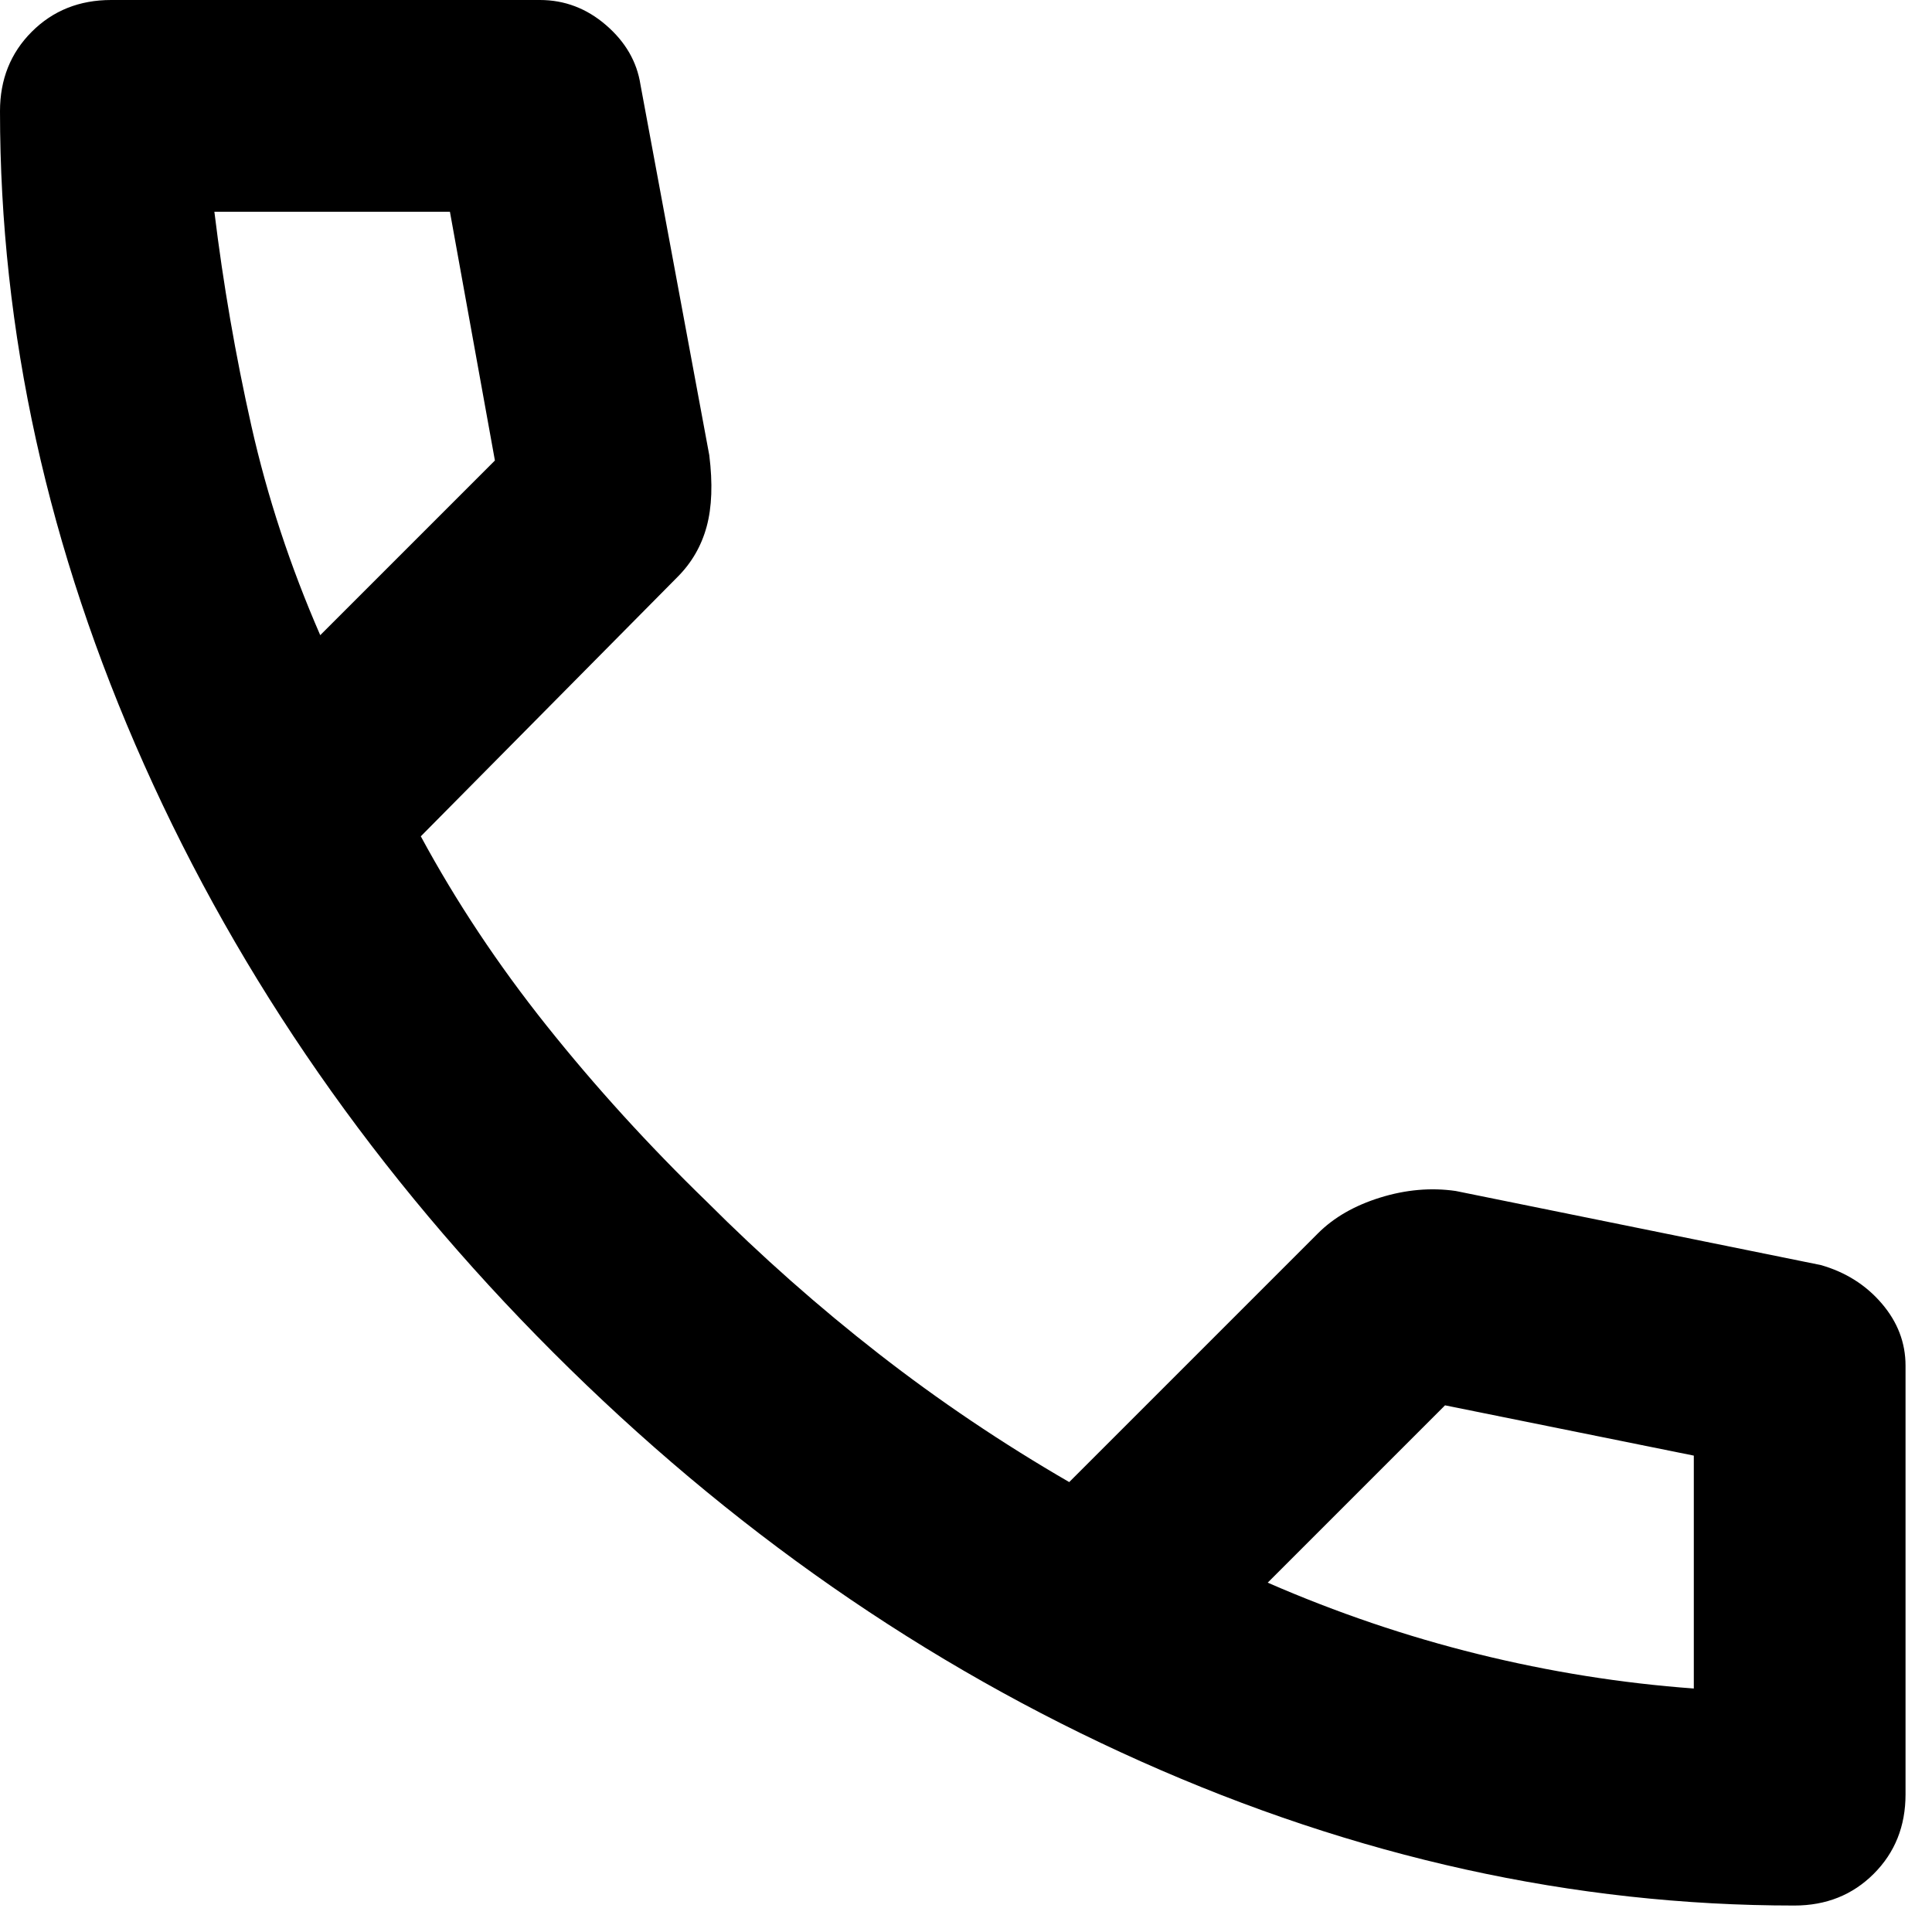
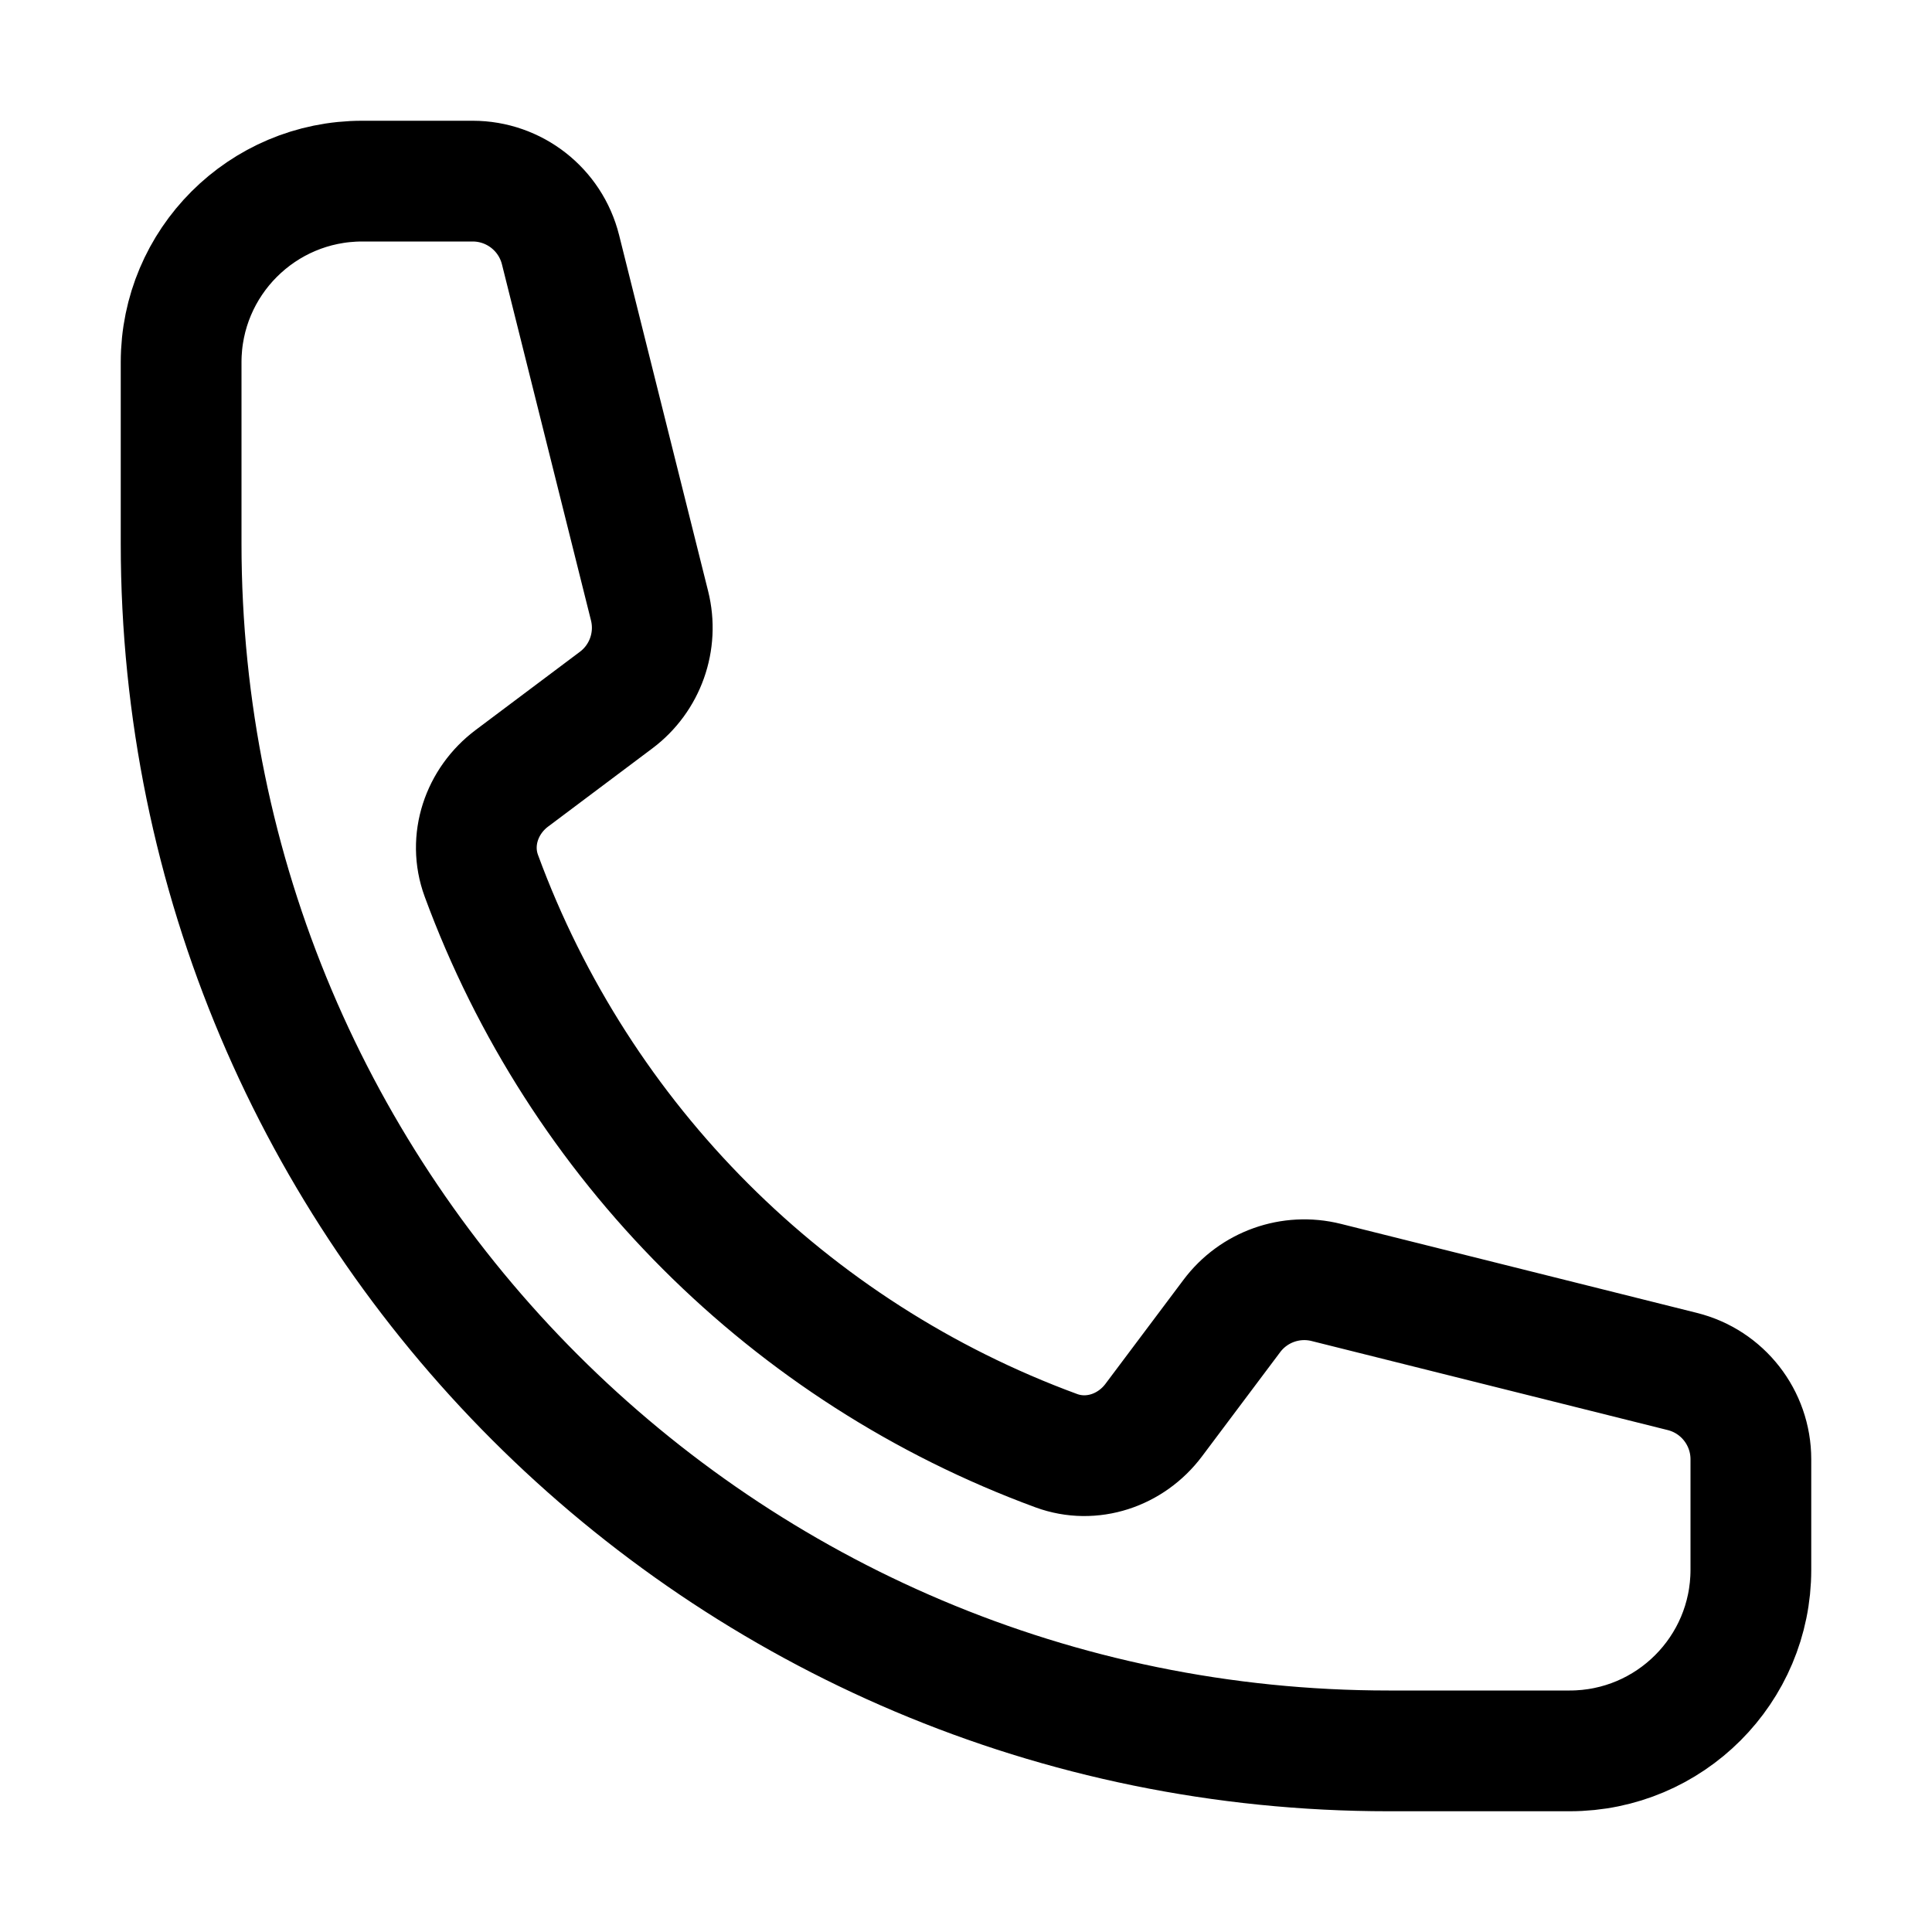
- <svg xmlns="http://www.w3.org/2000/svg" height="24px" viewBox="120 -840 730 730" width="24px" fill="currentColor">
-   <path d="M798-120q-125 0-247-54.5T329-329Q229-429 174.5-551T120-798q0-18 12-30t30-12h162q14 0 25 9.5t13 22.5l26 140q2 16-1 27t-11 19l-97 98q20 37 47.5 71.5T387-386q31 31 65 57.5t72 48.5l94-94q9-9 23.5-13.5T670-390l138 28q14 4 23 14.5t9 23.5v162q0 18-12 30t-30 12ZM241-600l66-66-17-94h-89q5 41 14 81t26 79Zm358 358q39 17 79.5 27t81.5 13v-88l-94-19-67 67ZM241-600Zm358 358Z" />
+ <svg xmlns="http://www.w3.org/2000/svg" fill="none" viewBox="0 0 24 24" stroke-width="1.5" stroke="currentColor" class="size-6">
+   <path stroke-linecap="round" stroke-linejoin="round" d="M2.25 6.75c0 8.284 6.716 15 15 15h2.25a2.25 2.25 0 0 0 2.25-2.25v-1.372c0-.516-.351-.966-.852-1.091l-4.423-1.106c-.44-.11-.902.055-1.173.417l-.97 1.293c-.282.376-.769.542-1.21.38a12.035 12.035 0 0 1-7.143-7.143c-.162-.441.004-.928.38-1.21l1.293-.97c.363-.271.527-.734.417-1.173L6.963 3.102a1.125 1.125 0 0 0-1.091-.852H4.5A2.25 2.25 0 0 0 2.25 4.5v2.25Z" />
</svg>
